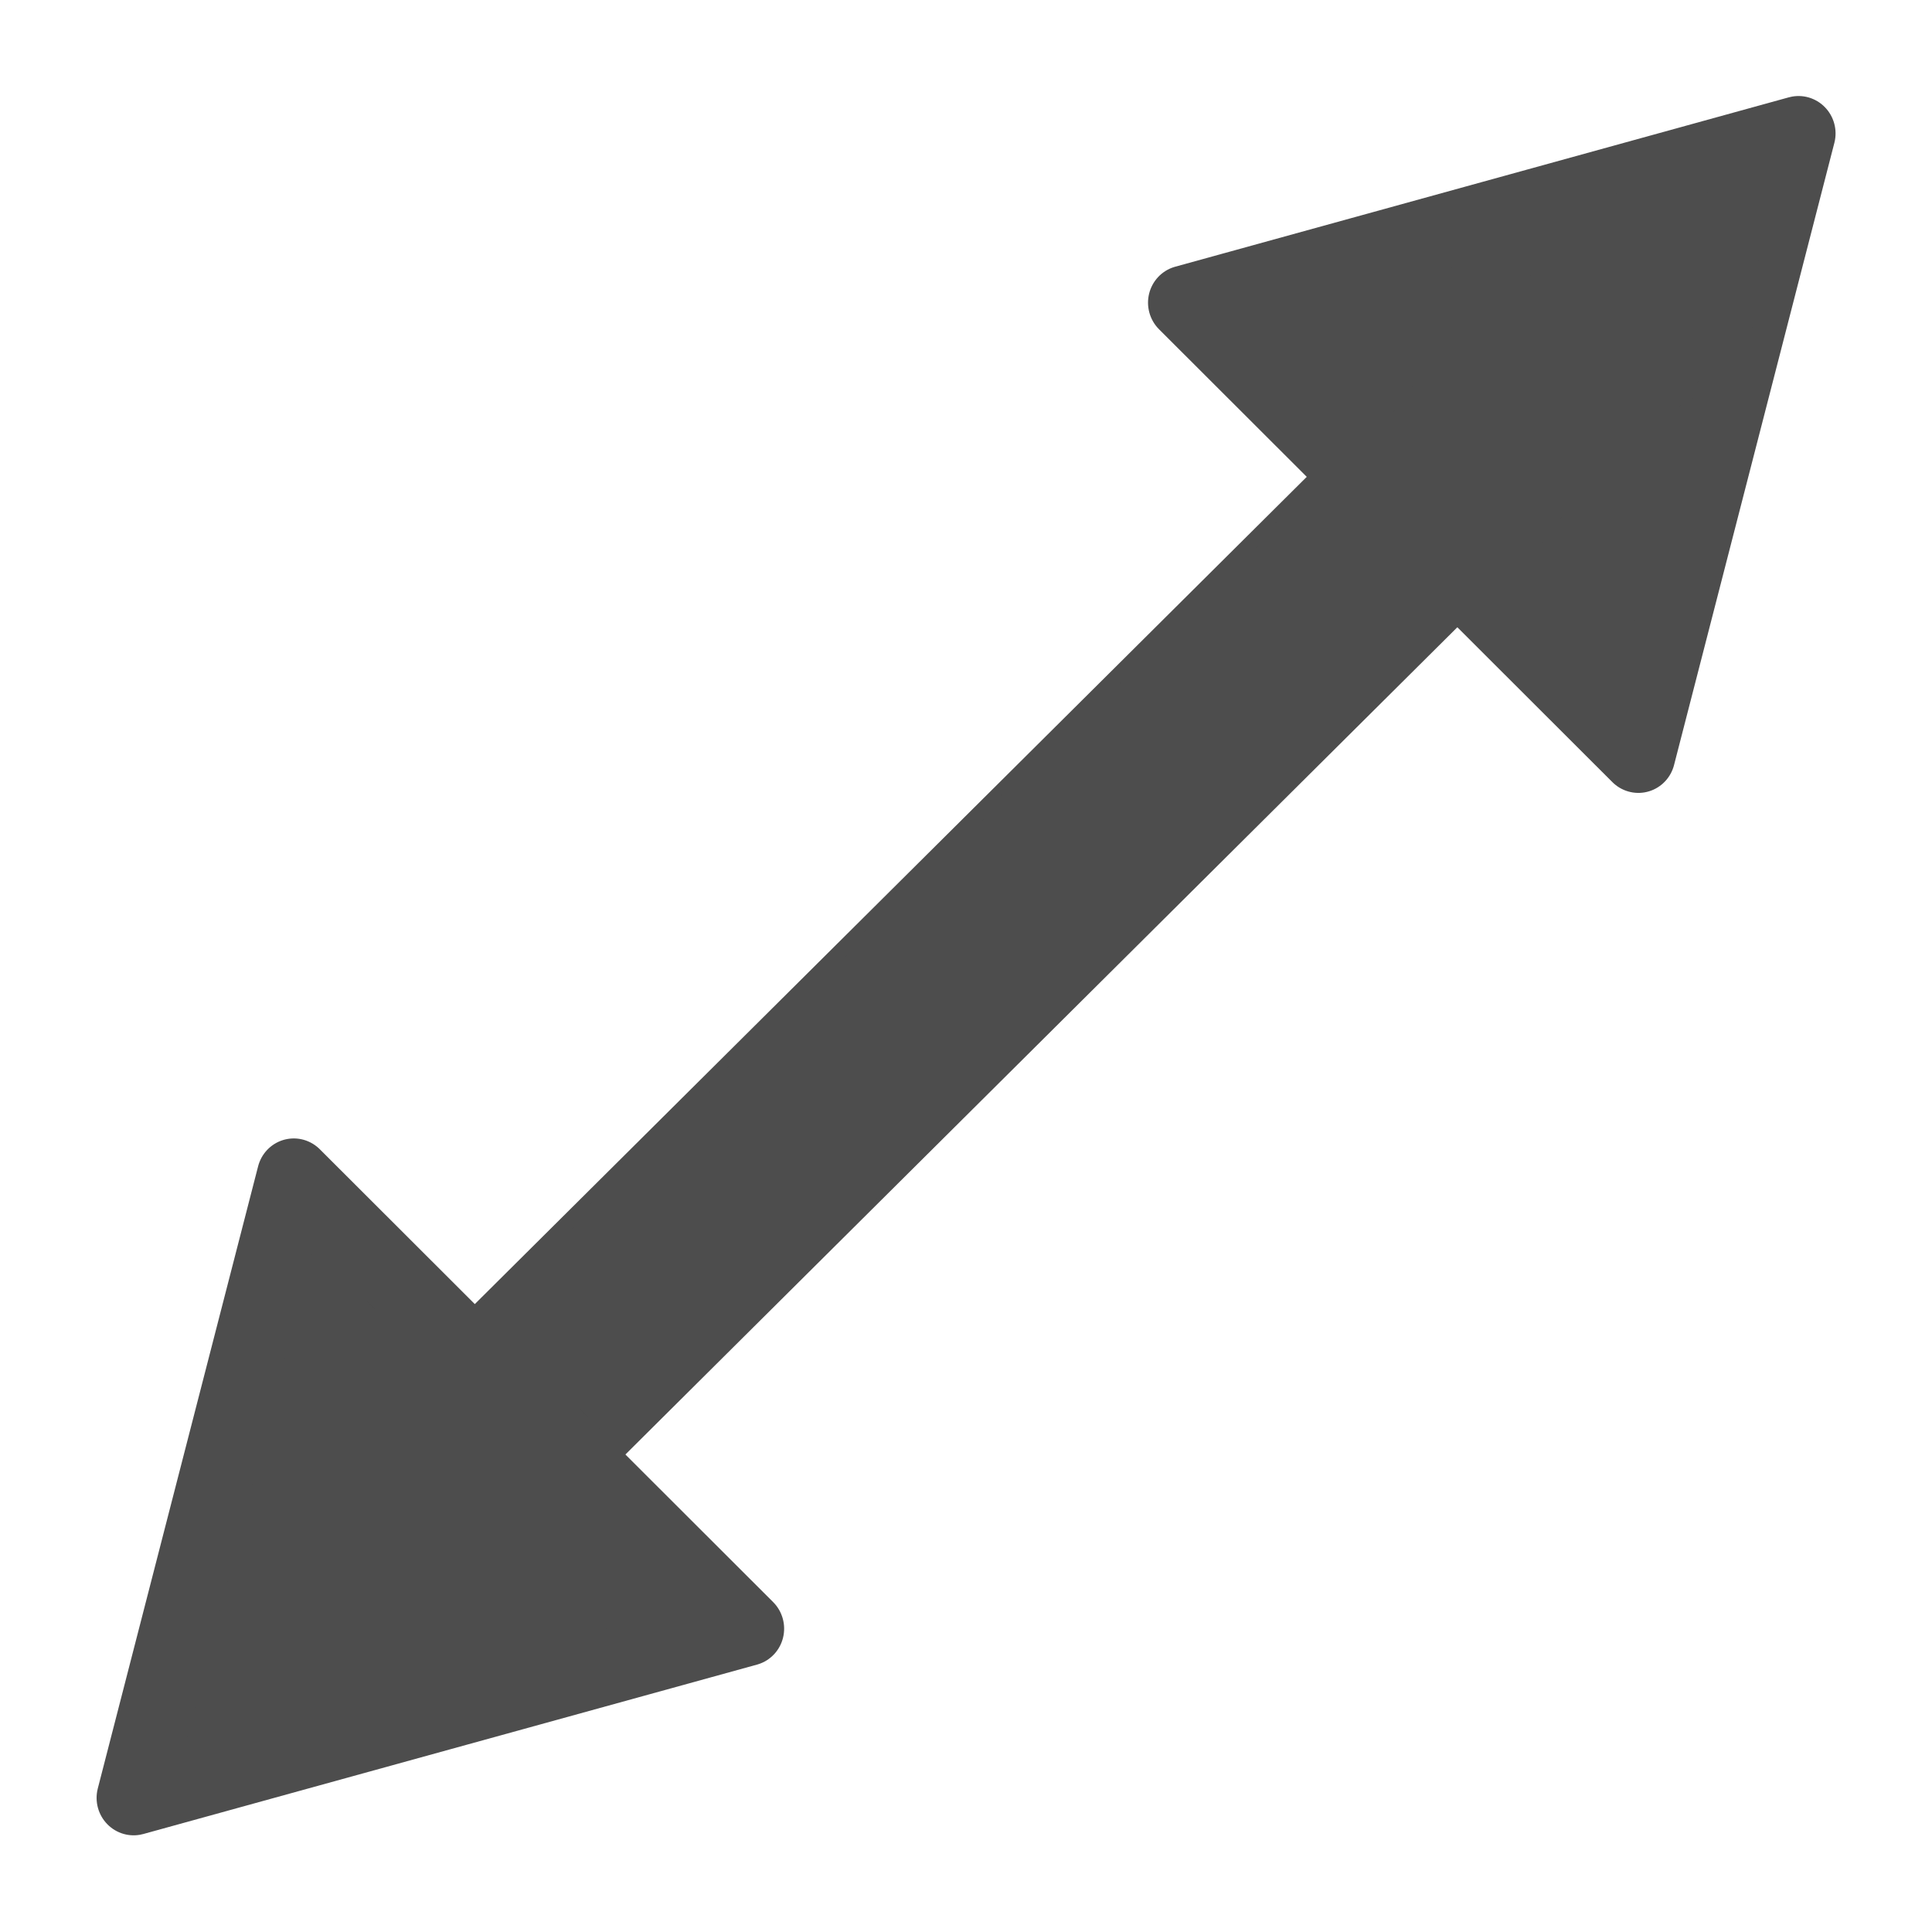
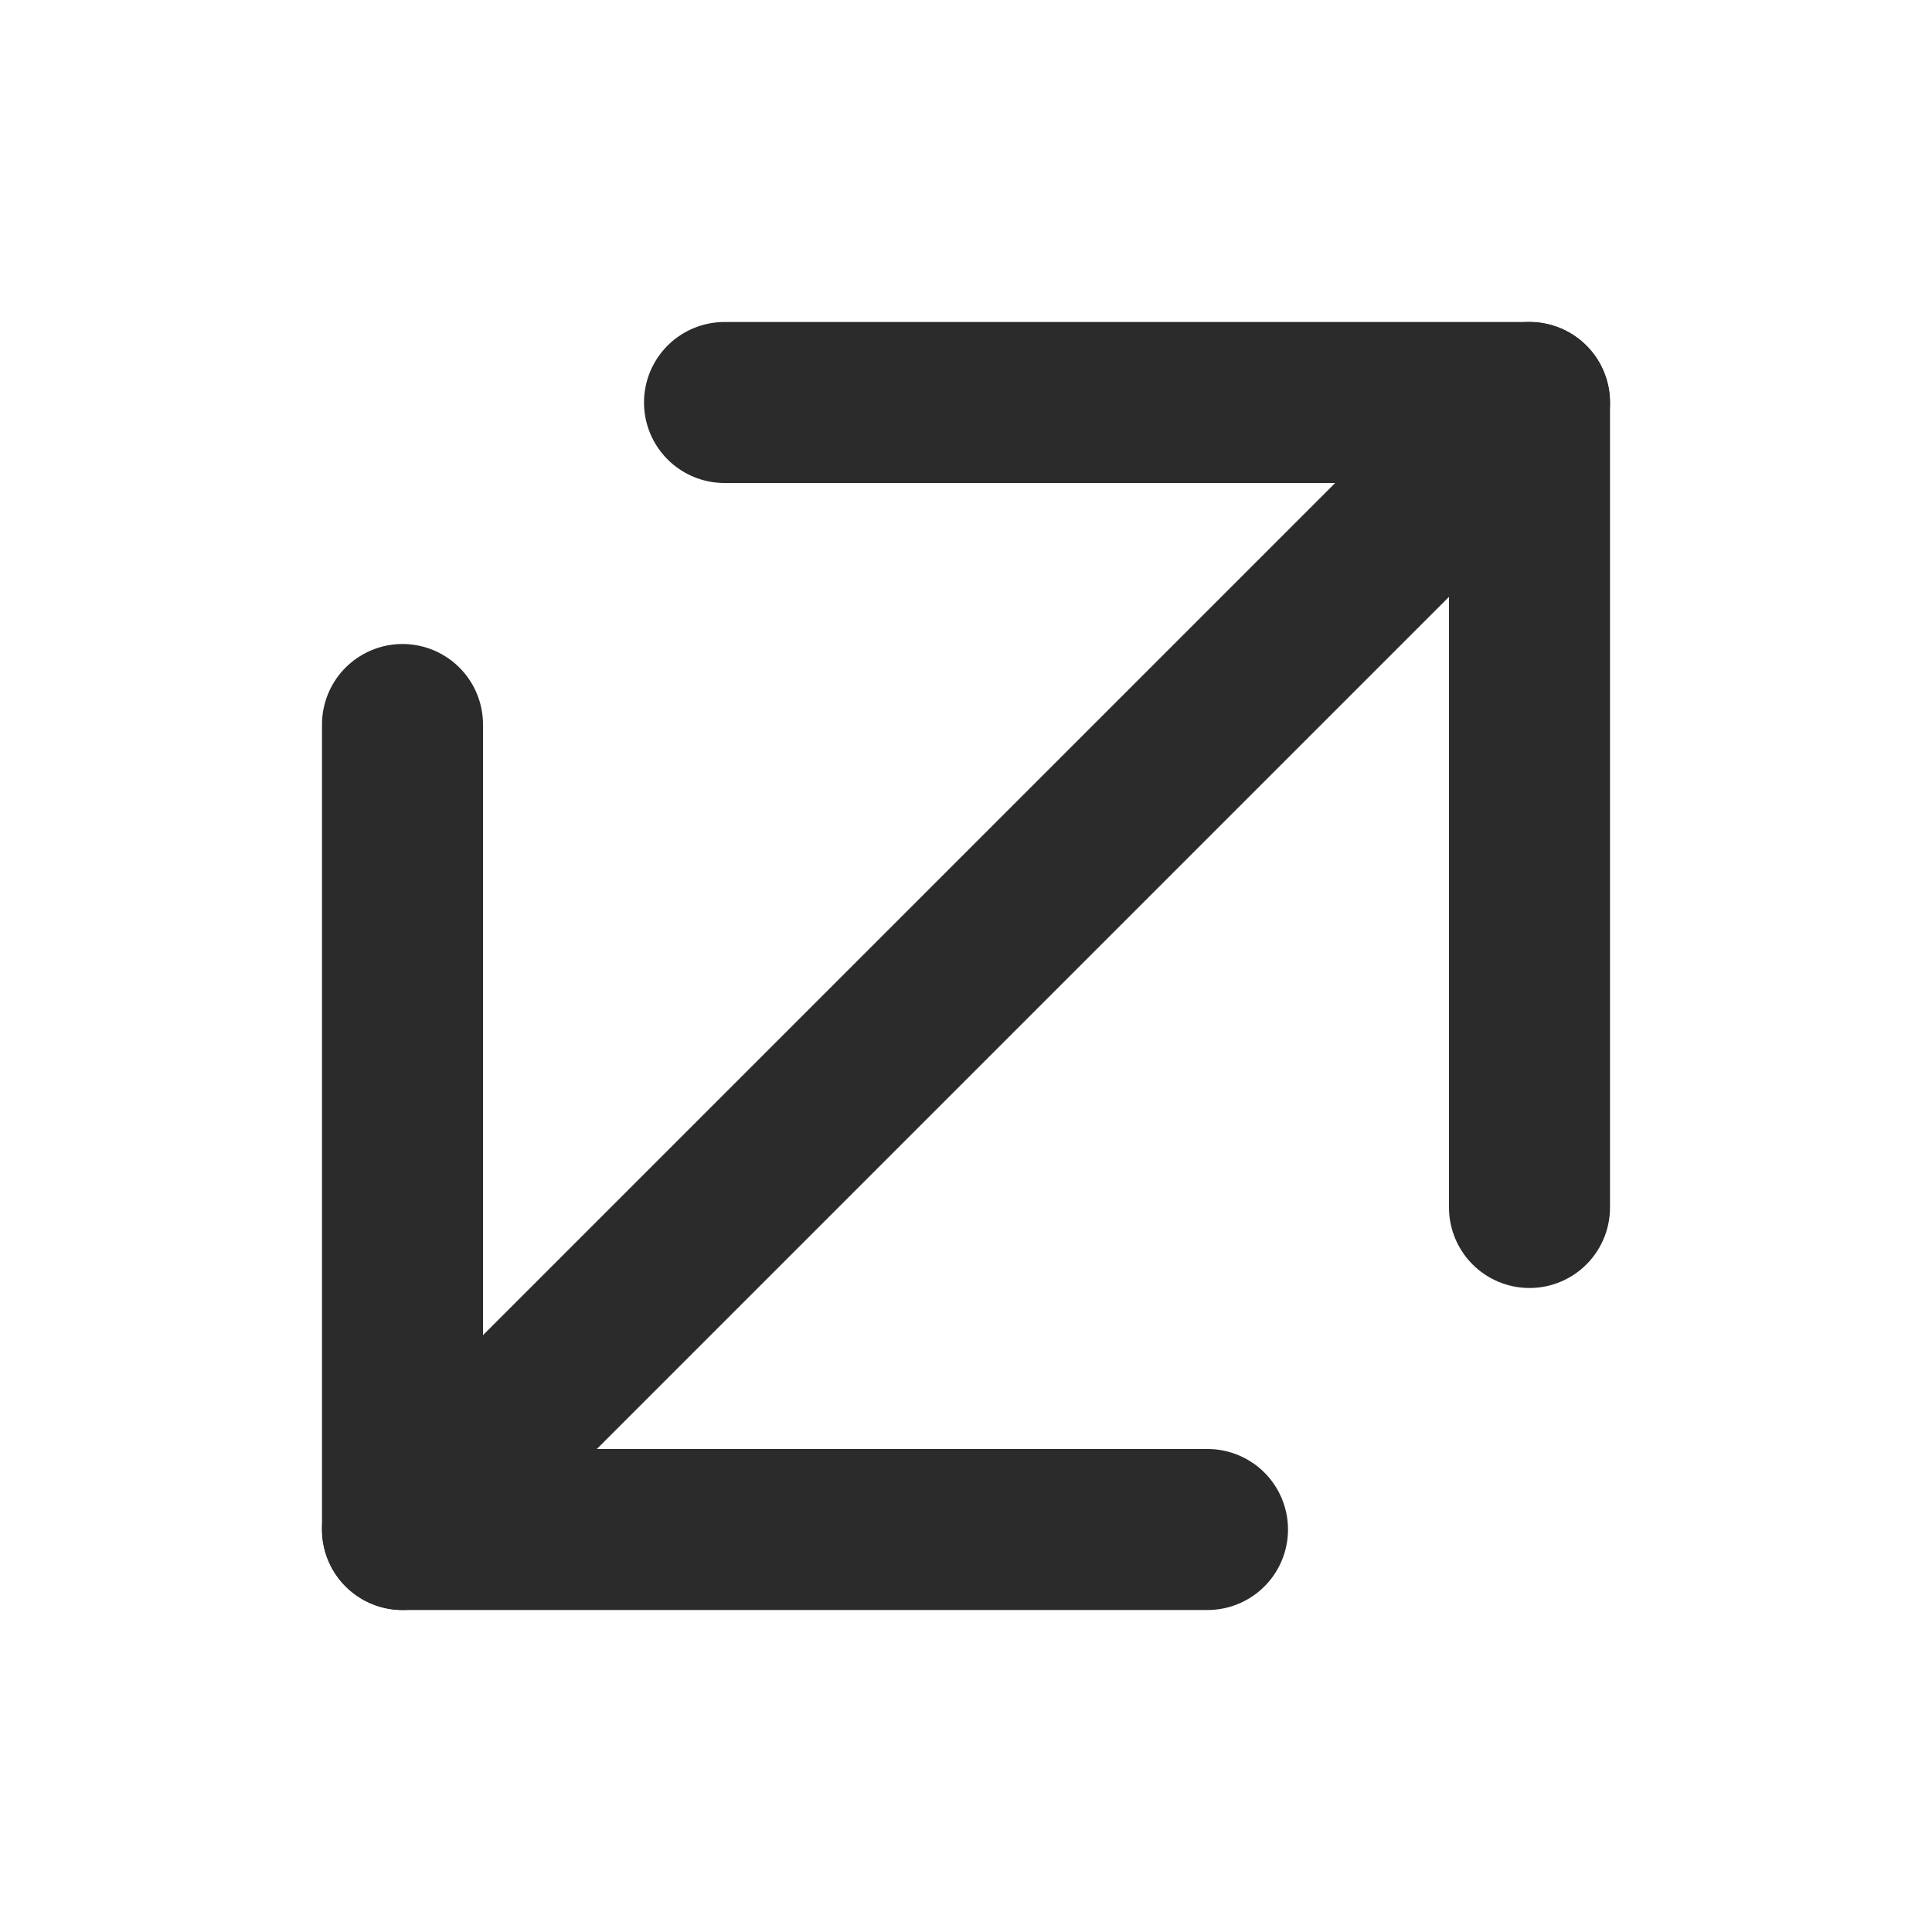
- <svg xmlns="http://www.w3.org/2000/svg" width="500" height="500" viewBox="0 0 500 500" id="svg2" version="1.1">
-   <defs id="defs4" />
-   <g id="layer1" transform="translate(0,-552.3622)">
-     <g id="g4177" transform="matrix(1.017245,0,0,1.01282,-8.15095,-7.551487)">
-       <g style="fill:#4d4d4d;fill-opacity:1;stroke:#4d4d4d;stroke-opacity:1" transform="matrix(1.009464,0,0,1.012688,14.39244,-26.8996)" id="g4206">
-         <rect style="fill:#4d4d4d;fill-opacity:1;fill-rule:evenodd;stroke:#4d4d4d;stroke-width:1.125px;stroke-linecap:butt;stroke-linejoin:miter;stroke-opacity:1" id="rect3336" width="441.621" height="49.912" x="-648.683" y="719.957" ry="21.913" transform="matrix(0.7086919,-0.7055181,0.6777011,0.7353375,0,0)" />
-         <path style="fill:#4d4d4d;fill-opacity:1;stroke:#4d4d4d;stroke-width:16.55;stroke-linecap:round;stroke-linejoin:round;stroke-miterlimit:4;stroke-dasharray:none;stroke-opacity:1" id="path4204" d="m 120.208,649.816 -62.112,-34.993 61.361,-36.294 61.361,-36.294 0.751,71.287 0.751,71.287 z" transform="matrix(-0.798259,0.8003051,-0.792925,-0.8098015,980.8636,1057.502)" />
-       </g>
-       <g style="fill:#4d4d4d;fill-opacity:1;stroke:#4d4d4d;stroke-opacity:1" transform="matrix(-1.009464,0,0,-1.012688,493.1964,1626.055)" id="g4206-3">
-         <rect style="fill:#4d4d4d;fill-opacity:1;fill-rule:evenodd;stroke:#4d4d4d;stroke-width:1.125px;stroke-linecap:butt;stroke-linejoin:miter;stroke-opacity:1" id="rect3336-6" width="441.621" height="49.912" x="-648.683" y="719.957" ry="21.913" transform="matrix(0.7086919,-0.7055181,0.6777011,0.7353375,0,0)" />
-         <path style="fill:#4d4d4d;fill-opacity:1;stroke:#4d4d4d;stroke-width:16.55;stroke-linecap:round;stroke-linejoin:round;stroke-miterlimit:4;stroke-dasharray:none;stroke-opacity:1" id="path4204-7" d="m 120.208,649.816 -62.112,-34.993 61.361,-36.294 61.361,-36.294 0.751,71.287 0.751,71.287 z" transform="matrix(-0.798259,0.8003051,-0.792925,-0.8098015,980.8636,1057.502)" />
-       </g>
-     </g>
-   </g>
+ <svg xmlns="http://www.w3.org/2000/svg" width="24" height="24" viewBox="0 0 24 24" fill="none" stroke="#2b2b2b" stroke-width="2" stroke-linecap="round" stroke-linejoin="round">
+   <line x1="5" y1="19" x2="19" y2="5" />
+   <polyline points="9 5 19 5 19 15" />
+   <polyline points="15 19 5 19 5 9" />
</svg>
